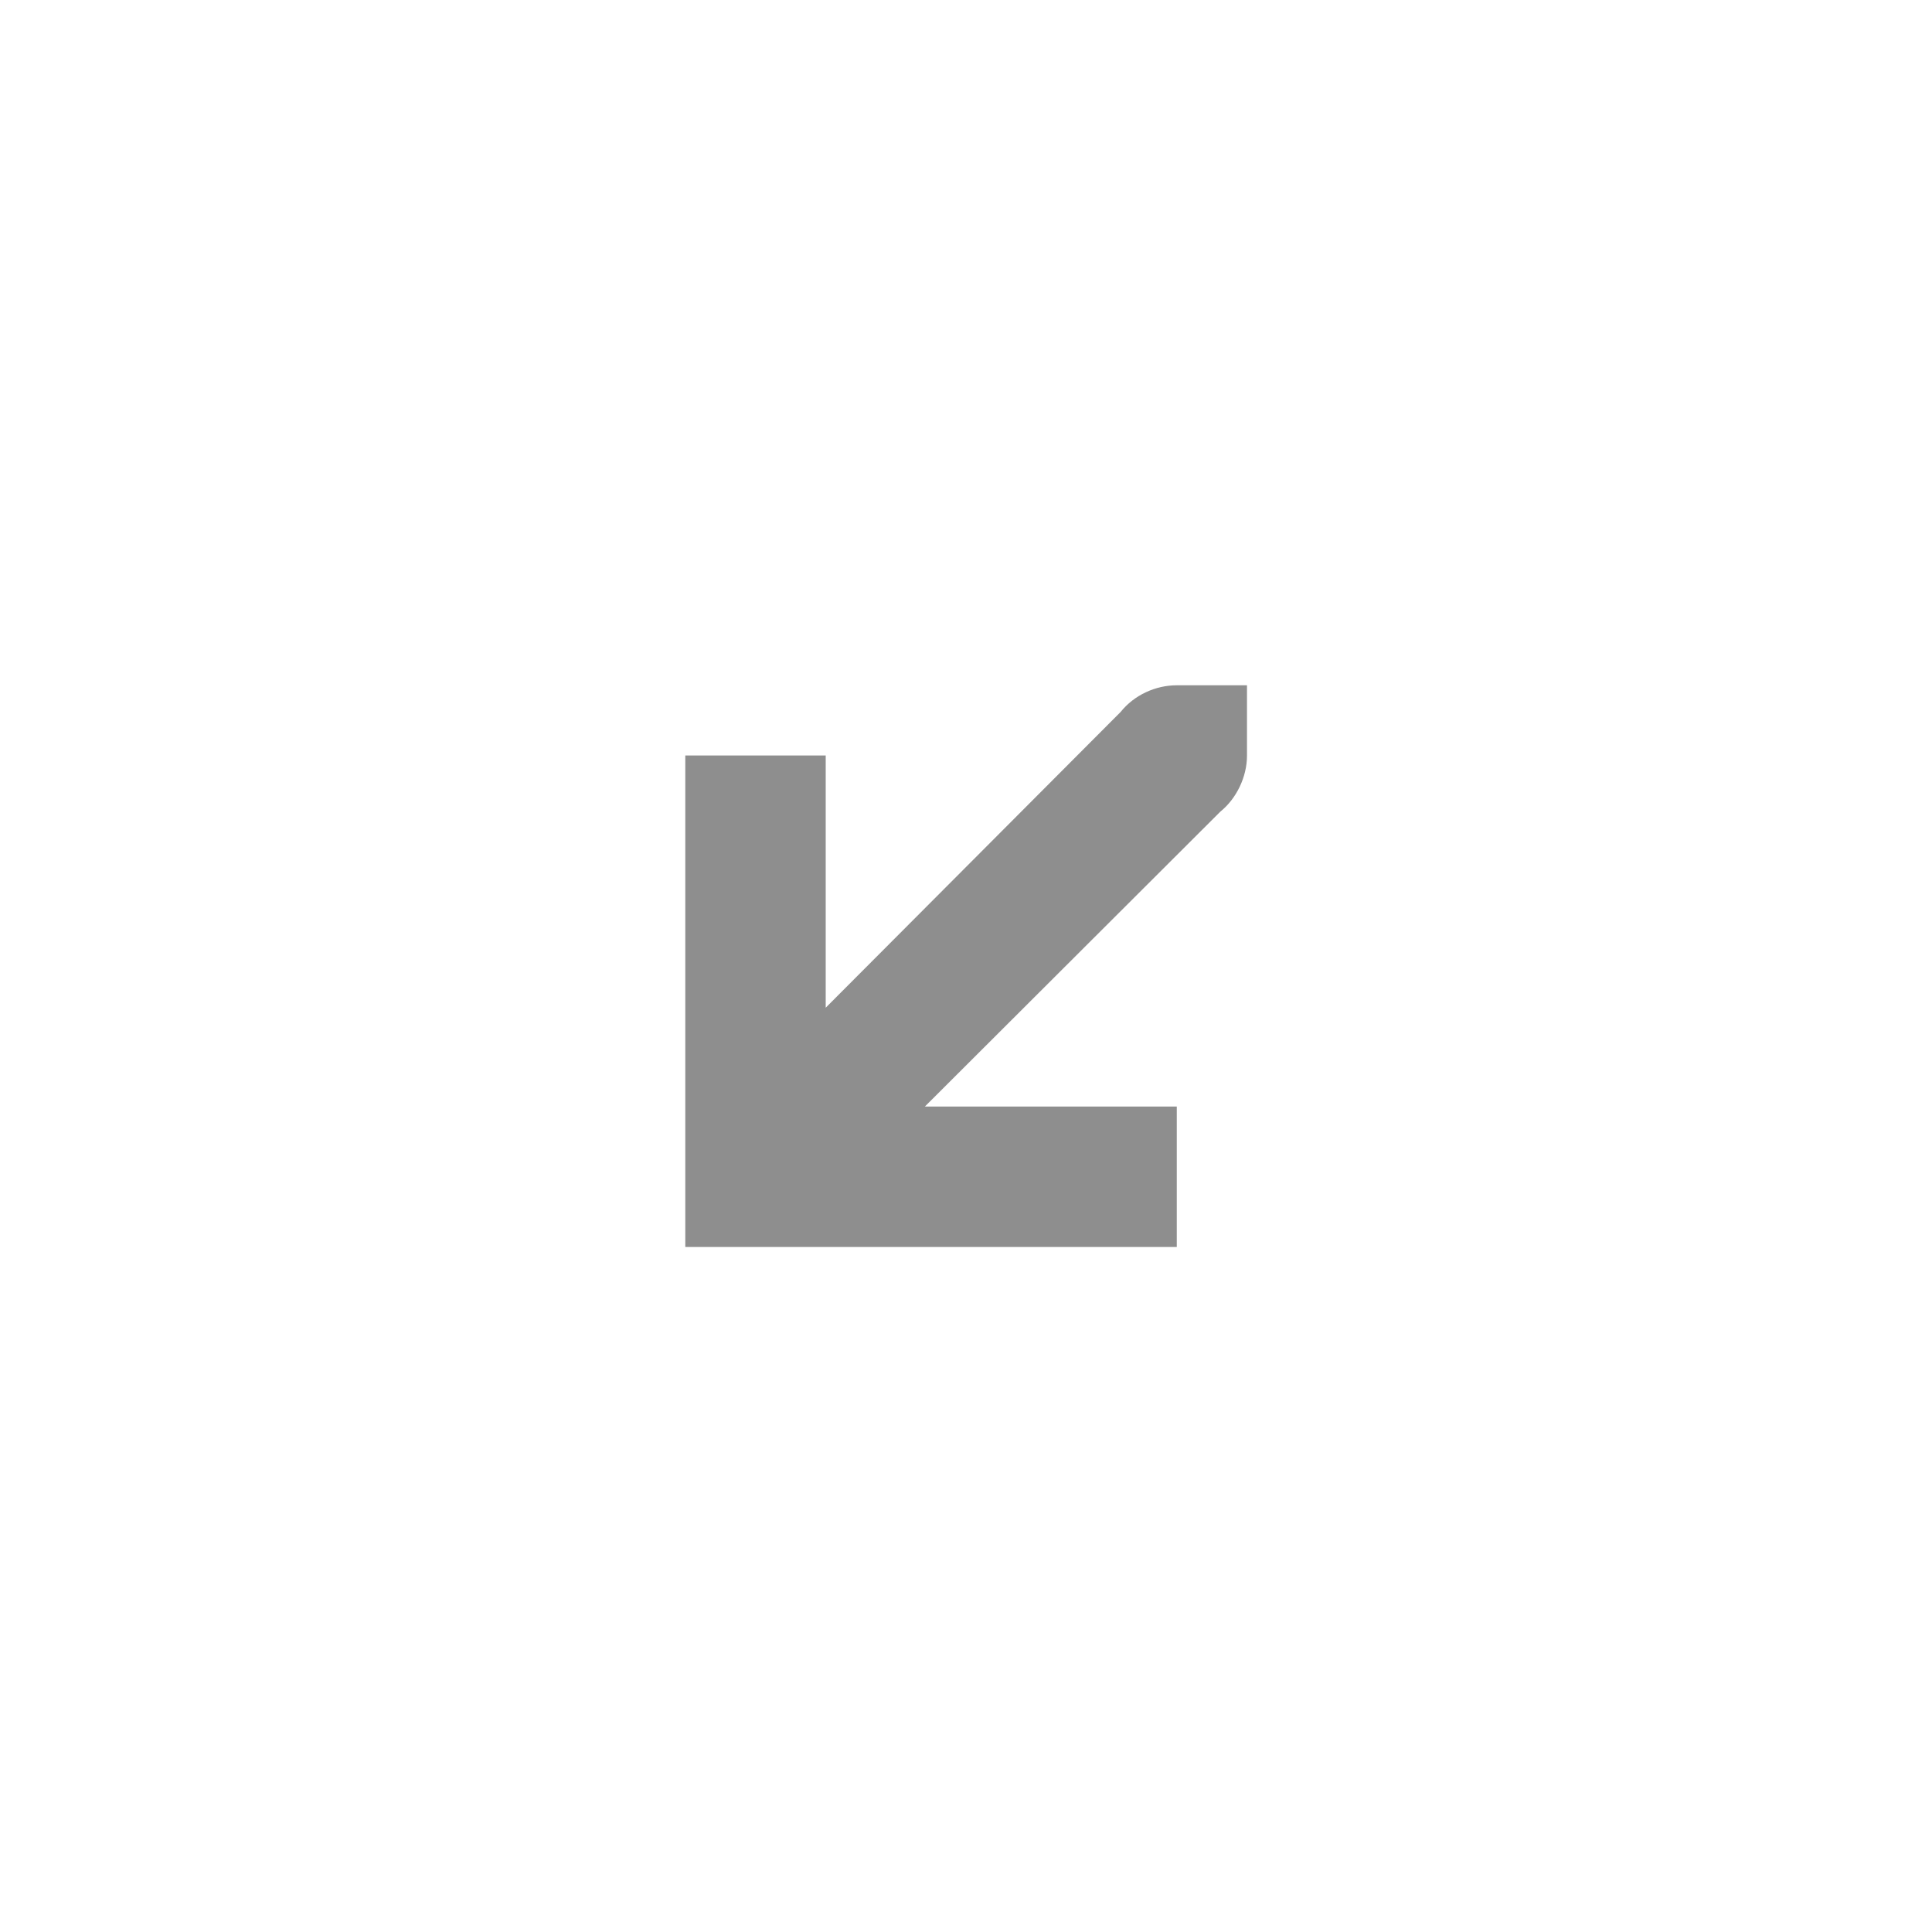
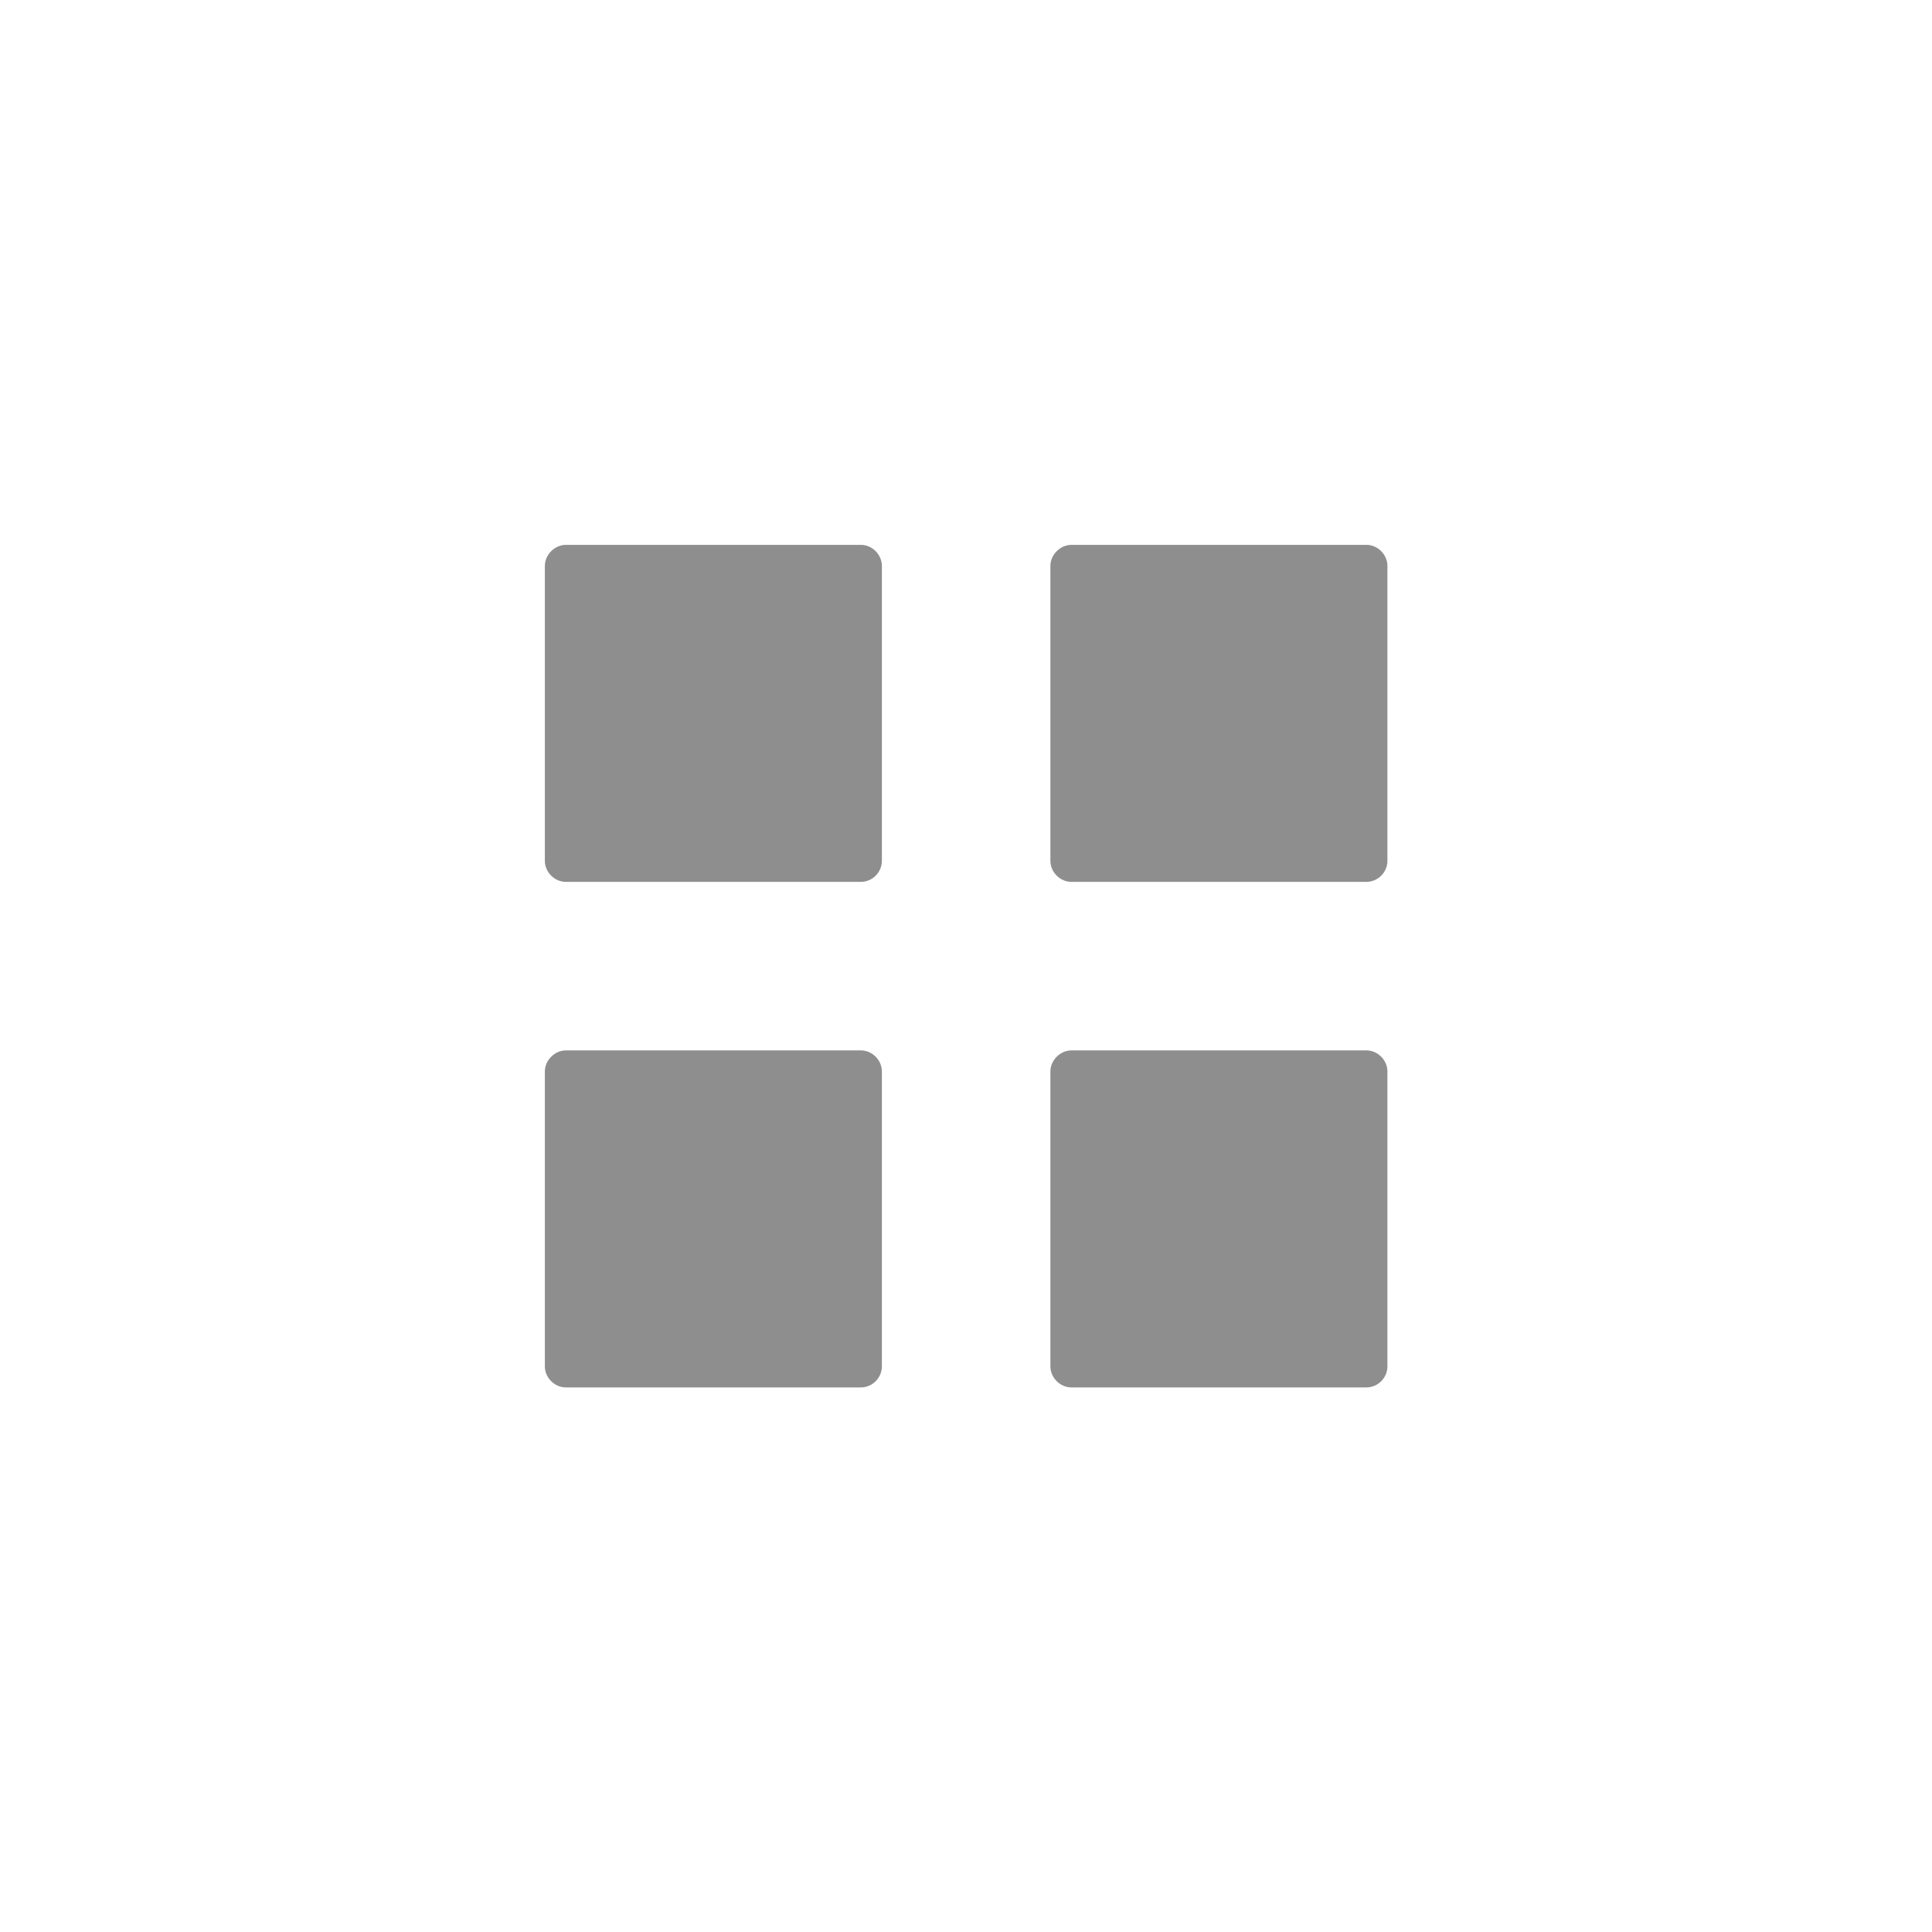
<svg xmlns="http://www.w3.org/2000/svg" width="26" height="26" viewBox="0 0 6.879 6.879" version="1.1" id="svg1">
  <defs id="defs1" />
  <g id="layer1">
-     <path style="fill: #8e8e8e; transform-origin: 3.44px 3.44px;" d="M 3.99 2.535 L 2.94 3.588 L 2.94 2.69 L 2.44 2.69 L 2.44 4.44 L 4.19 4.44 L 4.19 3.94 L 3.293 3.94 L 4.345 2.89 C 4.403 2.843 4.44 2.766 4.44 2.69 L 4.44 2.44 L 4.19 2.44 C 4.114 2.44 4.038 2.475 3.99 2.535 Z" />
+     <path style="fill:#8e8e8e" d="M 2.015 1.94 L 3.065 1.94 C 3.106 1.94 3.14 1.975 3.14 2.015 L 3.14 3.065 C 3.14 3.106 3.106 3.14 3.065 3.14 L 2.015 3.14 C 1.975 3.14 1.94 3.106 1.94 3.065 L 1.94 2.015 C 1.94 1.975 1.975 1.94 2.015 1.94 Z" />
+     <path style="fill:#8e8e8e" d="M 3.815 1.94 L 4.865 1.94 C 4.906 1.94 4.94 1.975 4.94 2.015 L 4.94 3.065 C 4.94 3.106 4.906 3.14 4.865 3.14 L 3.815 3.14 C 3.775 3.14 3.74 3.106 3.74 3.065 L 3.74 2.015 C 3.74 1.975 3.775 1.94 3.815 1.94 Z" />
+     <path style="fill:#8e8e8e" d="M 2.015 3.74 L 3.065 3.74 C 3.106 3.74 3.14 3.775 3.14 3.815 L 3.14 4.865 C 3.14 4.906 3.106 4.94 3.065 4.94 L 2.015 4.94 C 1.975 4.94 1.94 4.906 1.94 4.865 L 1.94 3.815 C 1.94 3.775 1.975 3.74 2.015 3.74 Z" />
+     <path style="fill:#8e8e8e" d="M 3.815 3.74 L 4.865 3.74 C 4.906 3.74 4.94 3.775 4.94 3.815 L 4.94 4.865 C 4.94 4.906 4.906 4.94 4.865 4.94 L 3.815 4.94 C 3.775 4.94 3.74 4.906 3.74 4.865 L 3.74 3.815 C 3.74 3.775 3.775 3.74 3.815 3.74 Z" />
  </g>
</svg>
